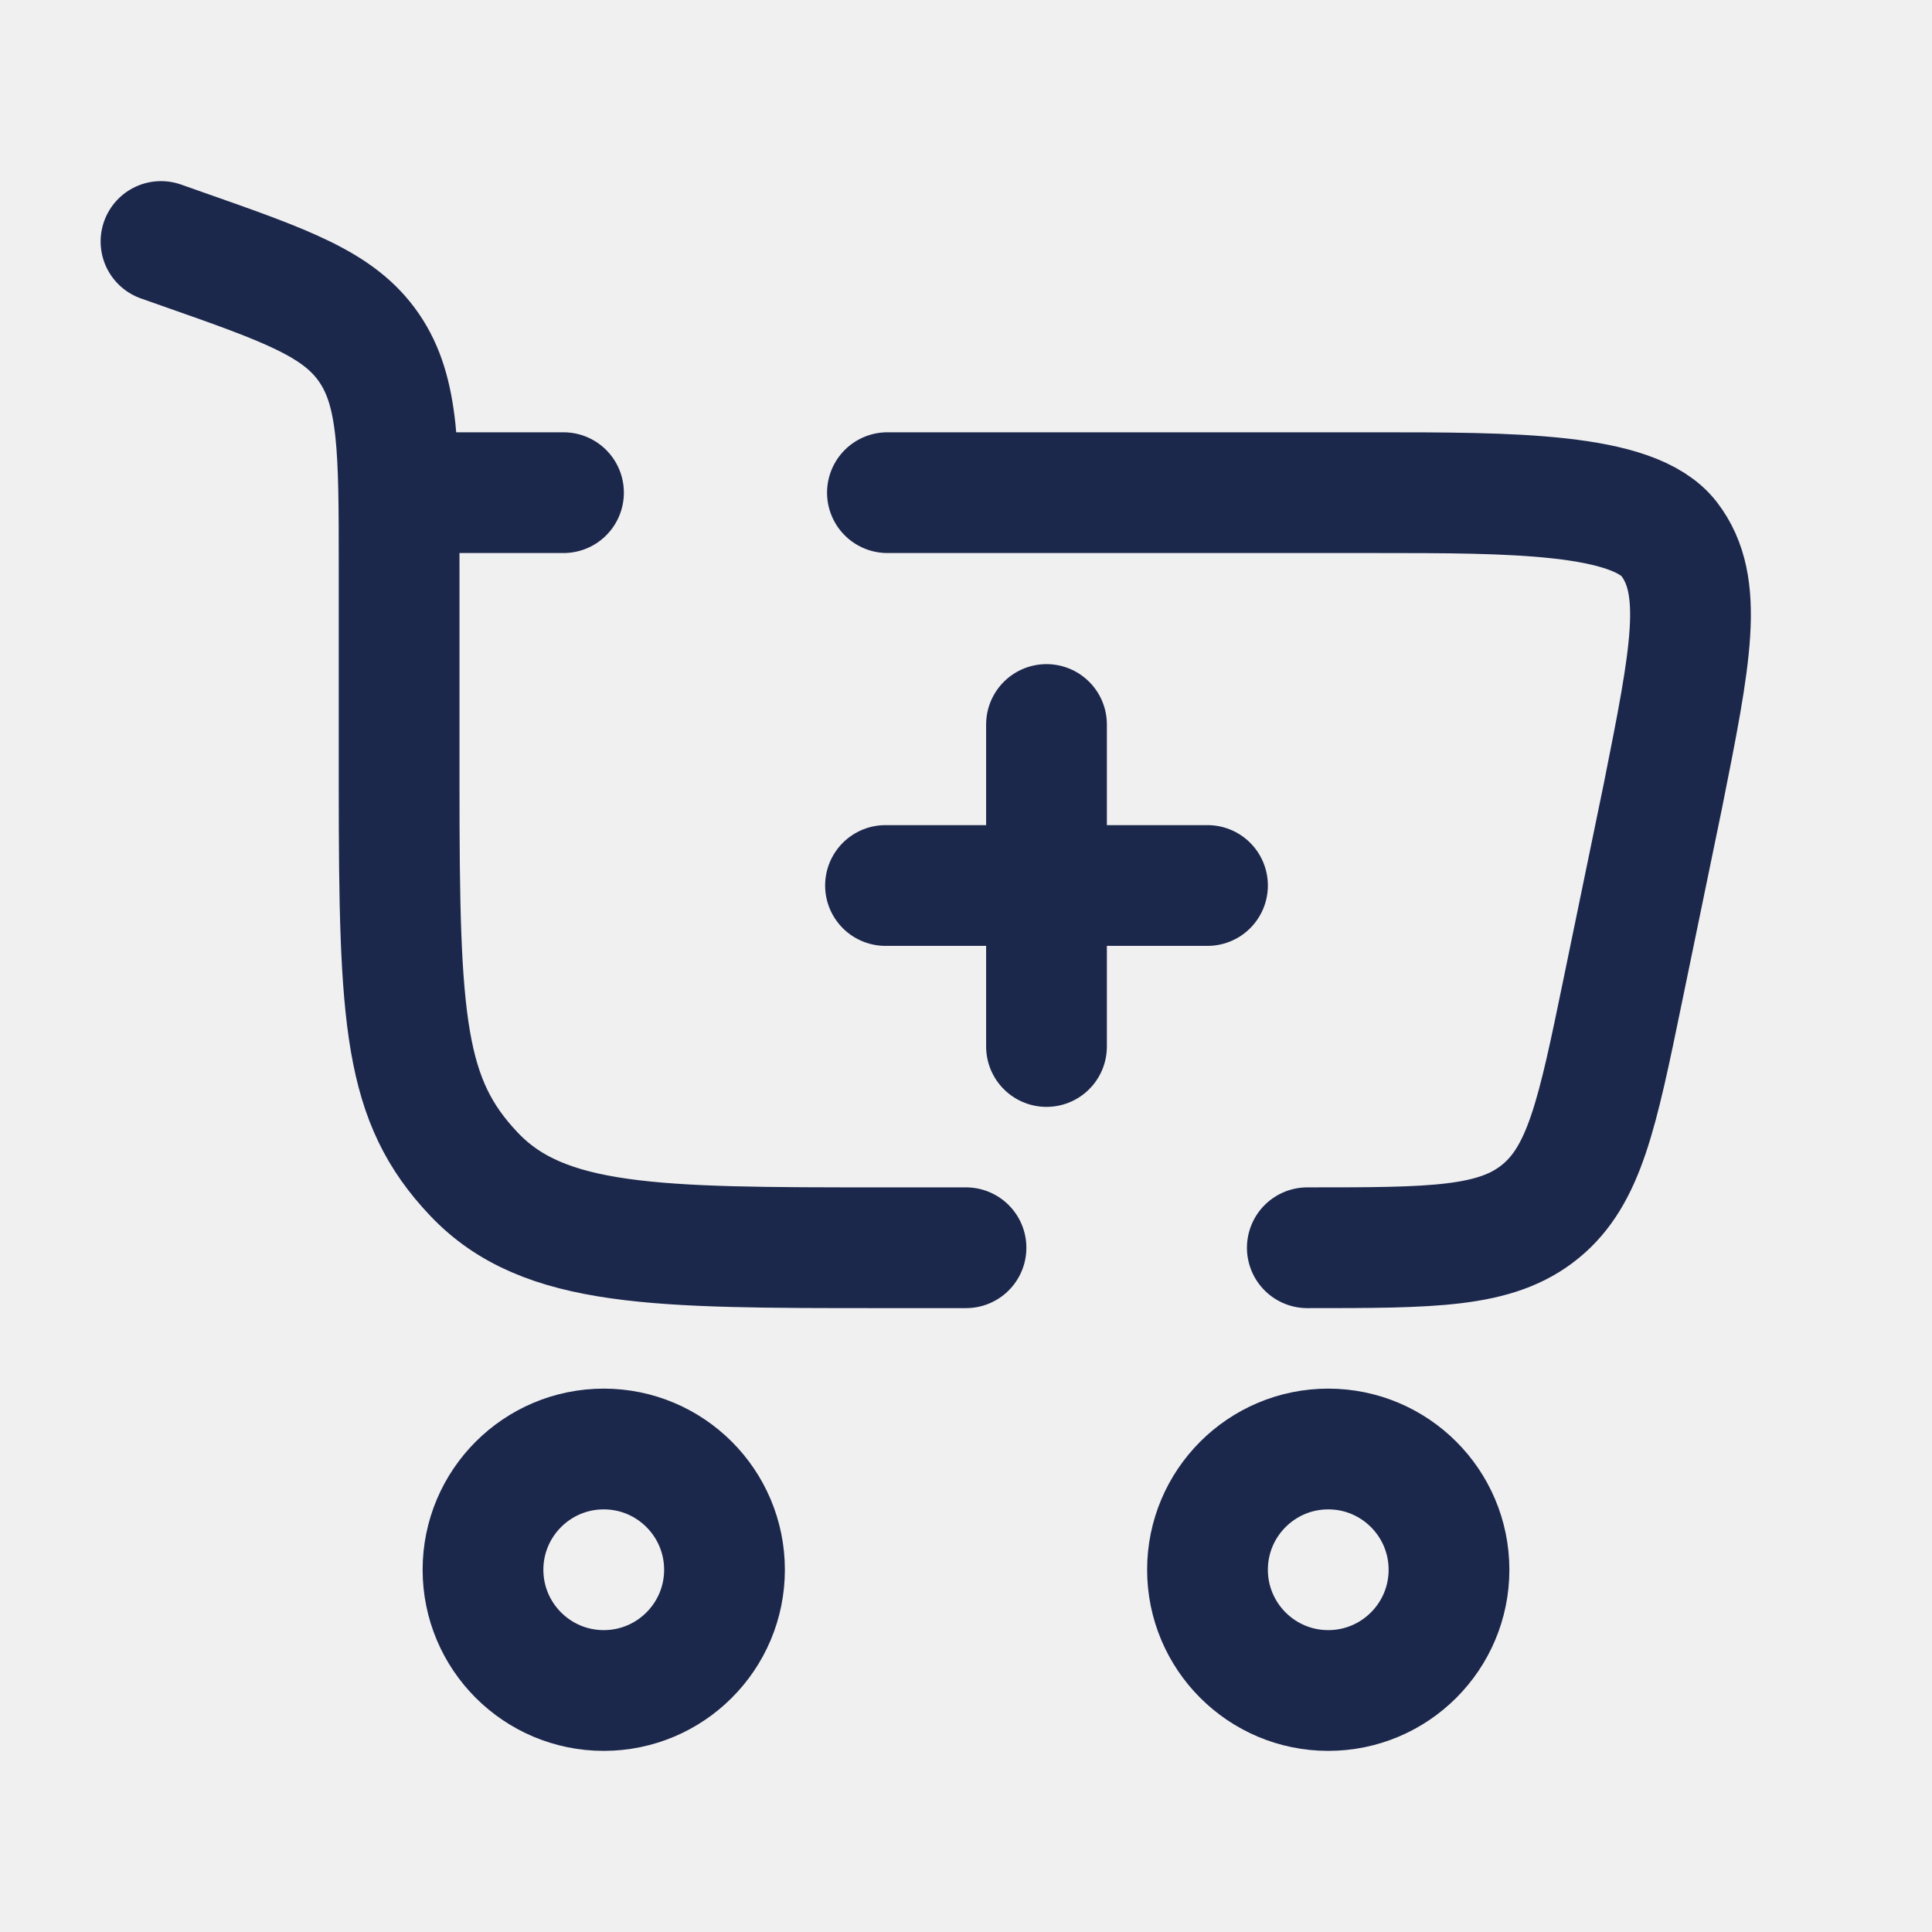
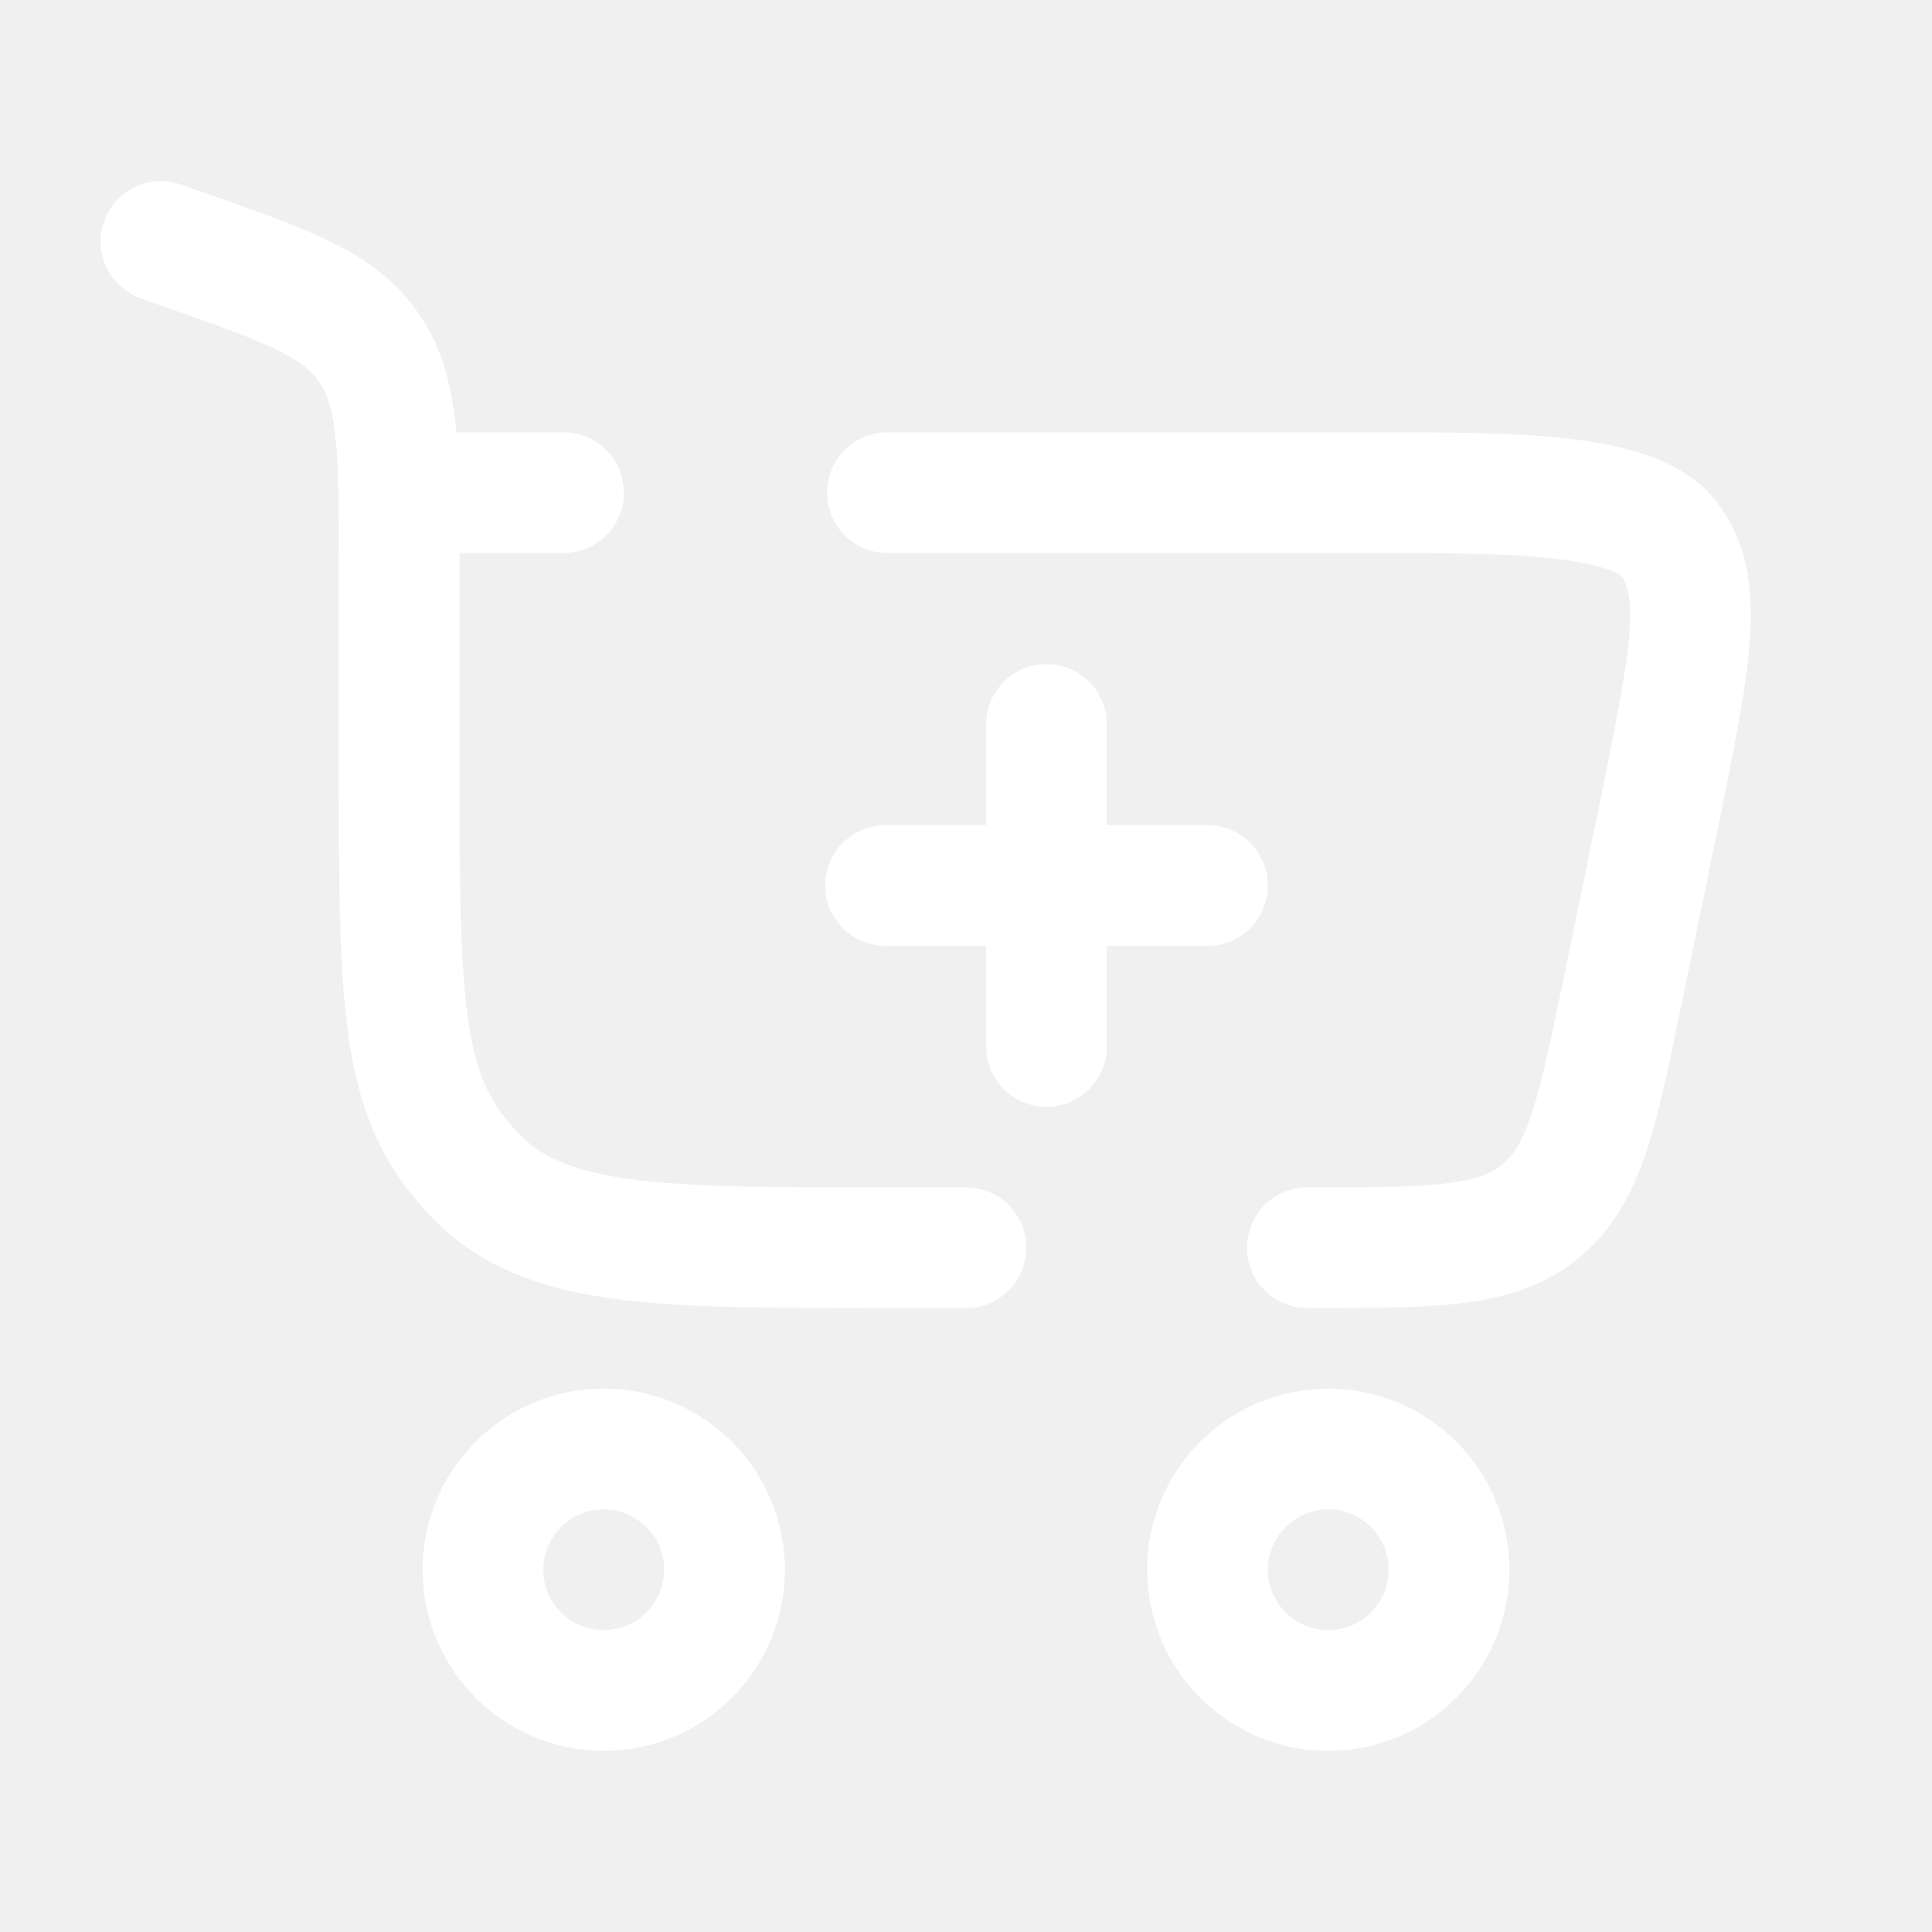
<svg xmlns="http://www.w3.org/2000/svg" width="800px" height="800px" viewBox="0 0 24 24" fill="none">
-   <path d="M7.5 18C8.328 18 9 18.672 9 19.5C9 20.328 8.328 21 7.5 21C6.672 21 6 20.328 6 19.5C6 18.672 6.672 18 7.5 18Z" stroke="#1C274C" stroke-width="1.5" />
-   <path d="M16.5 18C17.328 18 18 18.672 18 19.5C18 20.328 17.328 21 16.5 21C15.672 21 15 20.328 15 19.5C15 18.672 15.672 18 16.5 18Z" stroke="#1C274C" stroke-width="1.5" />
-   <path d="M13 13V11M13 11V9M13 11H15M13 11H11" stroke="#1C274C" stroke-width="1.5" stroke-linecap="round" />
-   <path d="M2 3L2.261 3.092C3.563 3.549 4.214 3.778 4.586 4.323C4.958 4.868 4.958 5.591 4.958 7.038V9.76C4.958 12.702 5.021 13.672 5.888 14.586C6.754 15.5 8.149 15.5 10.938 15.5H12M16.24 15.5C17.801 15.5 18.582 15.5 19.134 15.05C19.685 14.601 19.843 13.836 20.158 12.307L20.658 9.883C21.005 8.144 21.178 7.274 20.735 6.697C20.291 6.12 18.774 6.12 17.089 6.12H11.024M4.958 6.12H7" stroke="#1C274C" stroke-width="1.5" stroke-linecap="round" />
+   <path d="M7.5 18C8.328 18 9 18.672 9 19.5C9 20.328 8.328 21 7.5 21C6.672 21 6 20.328 6 19.5C6 18.672 6.672 18 7.5 18Z" stroke="#fff" stroke-width="1.5" />
+   <path d="M16.5 18C17.328 18 18 18.672 18 19.5C18 20.328 17.328 21 16.5 21C15.672 21 15 20.328 15 19.5C15 18.672 15.672 18 16.5 18Z" stroke="#fff" stroke-width="1.5" />
+   <path d="M13 13V11M13 11V9M13 11H15M13 11H11" stroke="#fff" stroke-width="1.5" stroke-linecap="round" />
+   <path d="M2 3L2.261 3.092C3.563 3.549 4.214 3.778 4.586 4.323C4.958 4.868 4.958 5.591 4.958 7.038V9.76C4.958 12.702 5.021 13.672 5.888 14.586C6.754 15.5 8.149 15.5 10.938 15.5H12M16.24 15.5C17.801 15.5 18.582 15.5 19.134 15.05C19.685 14.601 19.843 13.836 20.158 12.307L20.658 9.883C21.005 8.144 21.178 7.274 20.735 6.697C20.291 6.12 18.774 6.12 17.089 6.12H11.024M4.958 6.12H7" stroke="#fff" stroke-width="1.5" stroke-linecap="round" />
</svg>
